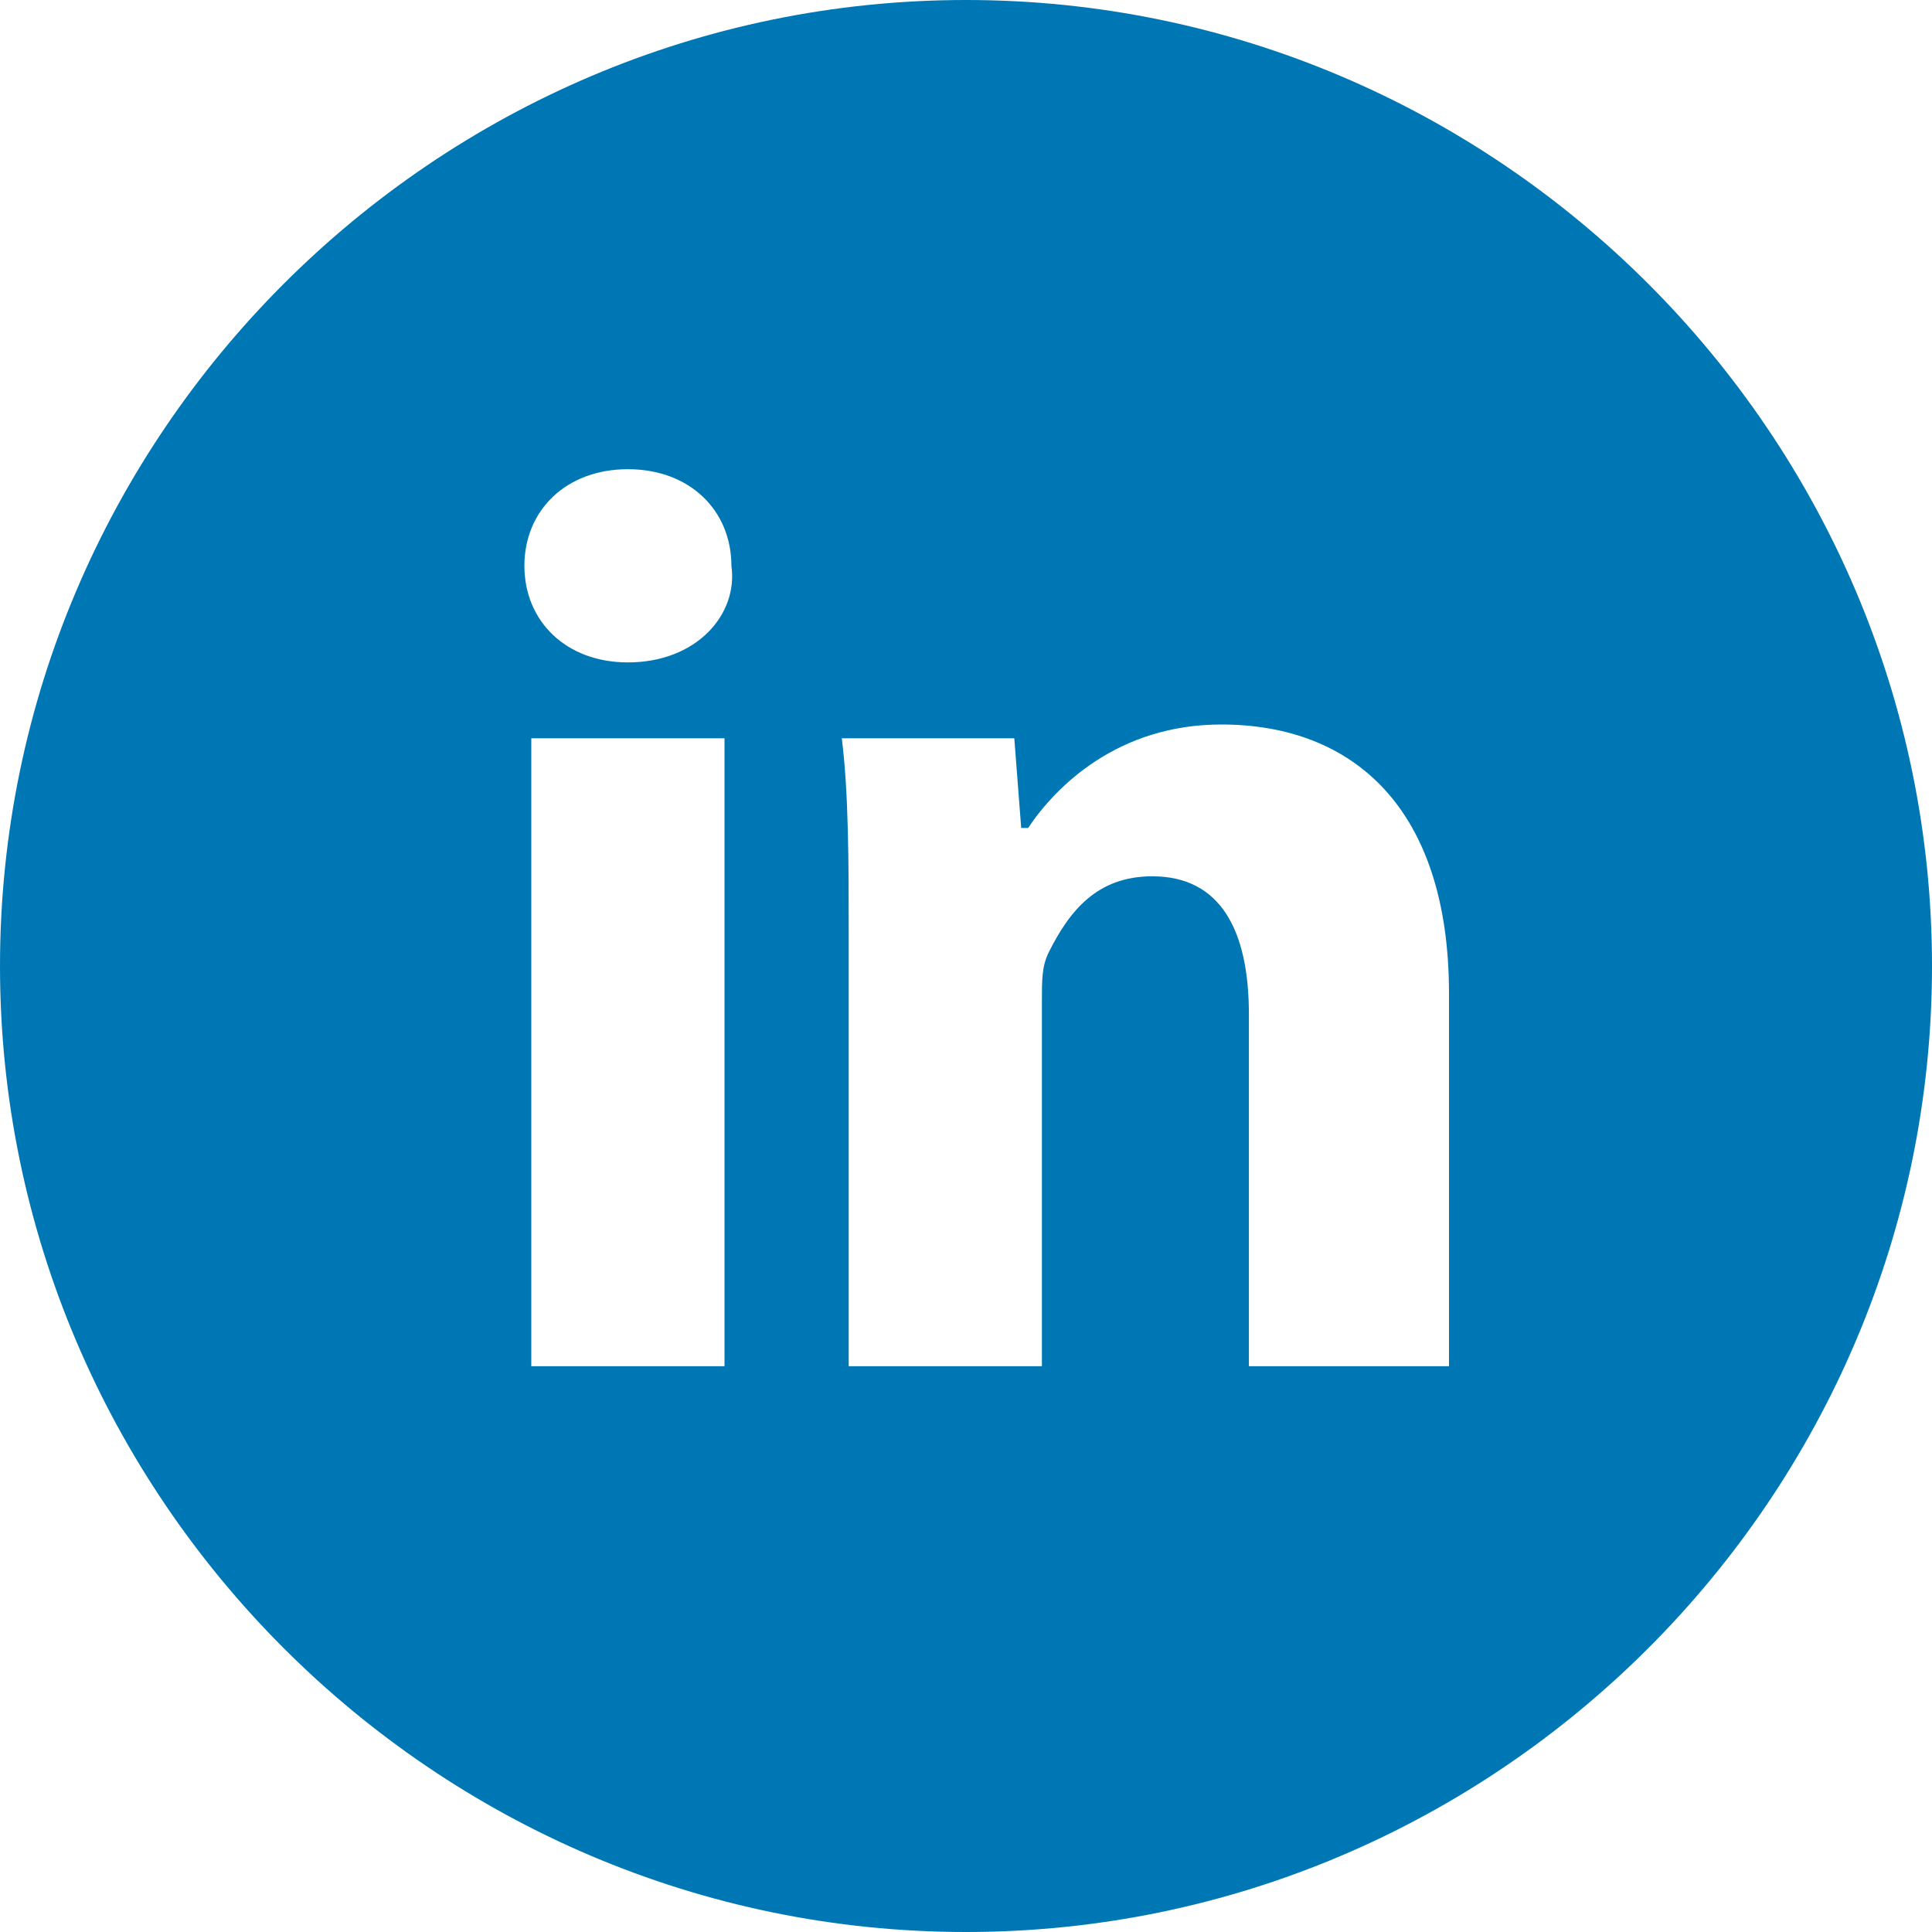
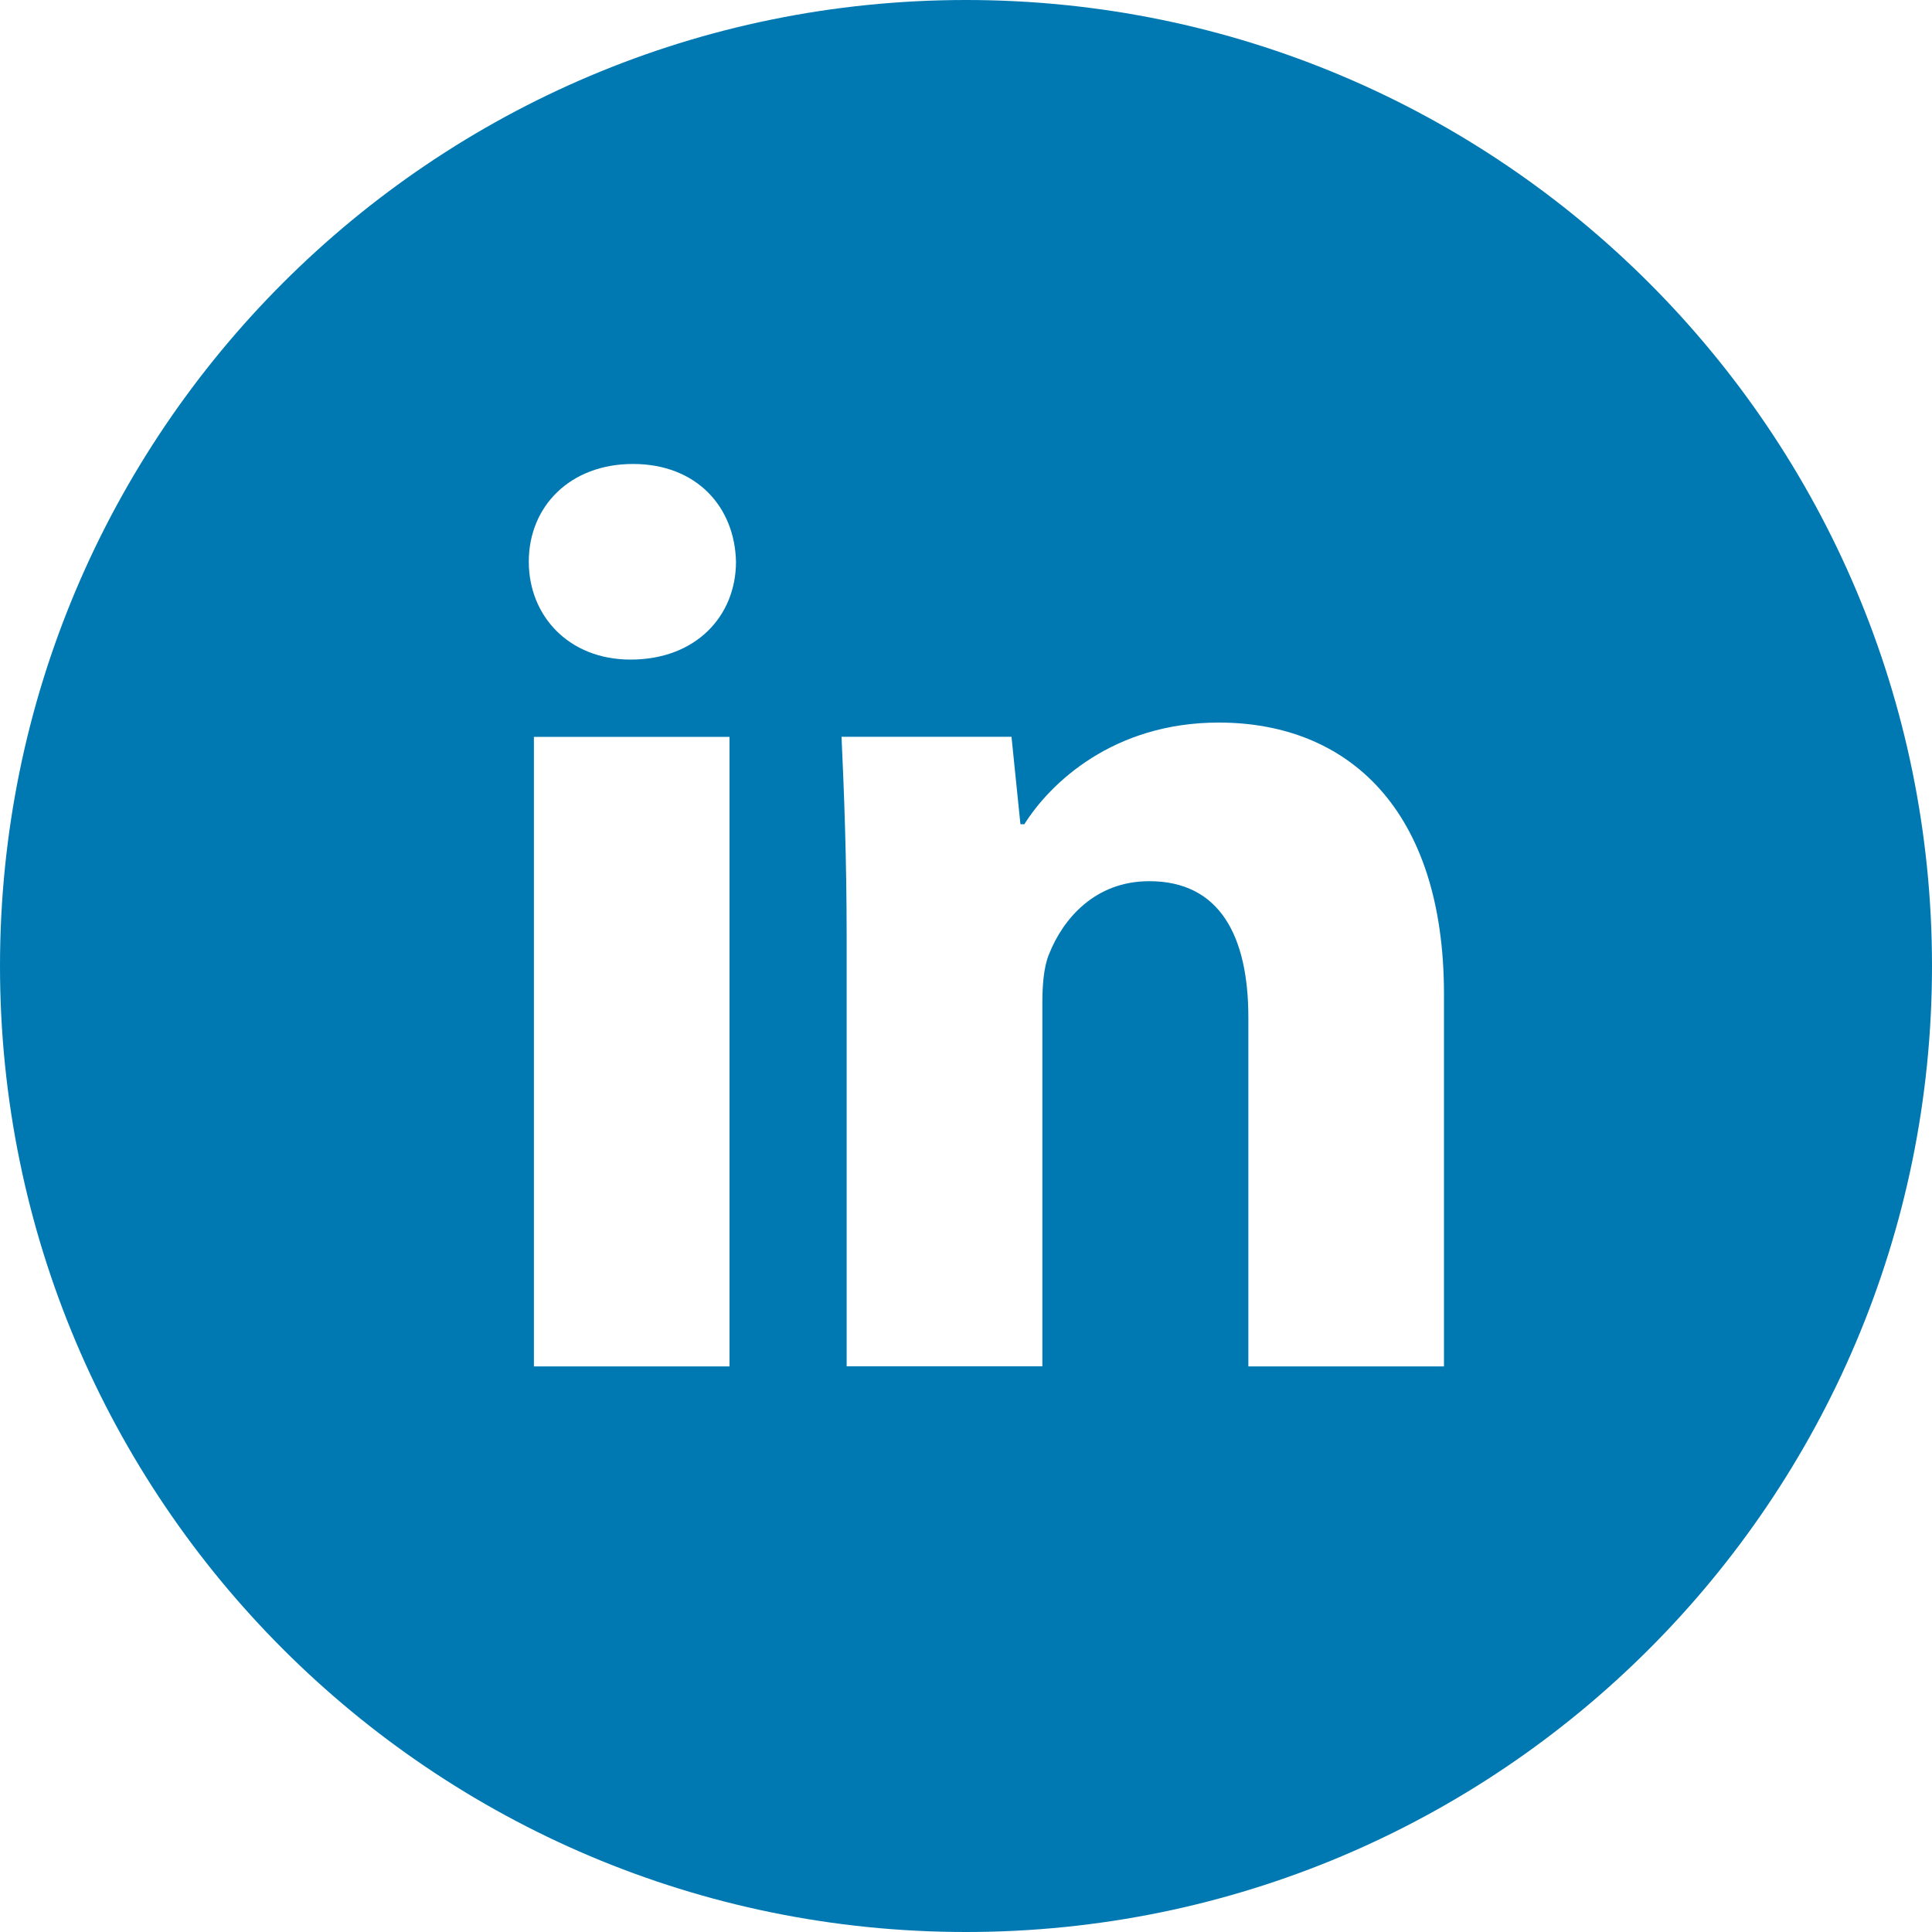
- <svg xmlns="http://www.w3.org/2000/svg" version="1.1" id="Layer_1" x="0px" y="0px" viewBox="0 0 28 28" style="enable-background:new 0 0 28 28;" xml:space="preserve">
-   <style type="text/css">
- 	.st0{fill:#0077B5;}
- </style>
-   <path class="st0" d="M14,0C6.3,0,0,6.3,0,14s6.3,14,14,14s14-6.3,14-14S21.7,0,14,0z M10.6,19.8H7.7v-9.1h2.8v9.1H10.6z M9.1,9.6  C8.2,9.6,7.6,9,7.6,8.2c0-0.8,0.6-1.4,1.5-1.4s1.5,0.6,1.5,1.4C10.7,8.9,10.1,9.6,9.1,9.6z M20.9,19.8h-2.8v-5.1c0-1.2-0.4-2-1.4-2  c-0.8,0-1.2,0.5-1.5,1.1c-0.1,0.2-0.1,0.4-0.1,0.7v5.3h-2.8v-6.2c0-1.1,0-2.1-0.1-2.9h2.5l0.1,1.3h0.1c0.4-0.6,1.3-1.5,2.8-1.5  c1.9,0,3.3,1.2,3.3,3.9v5.4H20.9z" />
+ <svg xmlns="http://www.w3.org/2000/svg" width="40px" height="40px" viewBox="0 0 40 40" version="1.1">
+   <defs />
+   <g id="Faktaruta" stroke="none" stroke-width="1" fill="none" fill-rule="evenodd" transform="translate(-647, -701)">
+     <g id="Group" transform="translate(240, 699)" fill="#0079B2" fill-rule="nonzero">
+       <path d="M427,2 C415.954,2 407,10.954 407,22 C407,33.046 415.954,42 427,42 C438.046,42 447,33.046 447,22 C447,10.954 438.046,2 427,2 Z M422.104,30.29 L418.054,30.29 L418.054,17.256 L422.104,17.256 L422.104,30.29 Z M420.054,15.656 C418.775,15.656 417.948,14.75 417.948,13.629 C417.948,12.485 418.8,11.606 420.106,11.606 C421.413,11.606 422.212,12.485 422.238,13.629 C422.238,14.75 421.413,15.656 420.054,15.656 Z M436.896,30.29 L432.846,30.29 L432.846,23.067 C432.846,21.385 432.258,20.244 430.794,20.244 C429.675,20.244 429.01,21.017 428.717,21.76 C428.608,22.025 428.581,22.4 428.581,22.773 L428.581,30.288 L424.529,30.288 L424.529,21.413 C424.529,19.785 424.477,18.425 424.423,17.254 L427.942,17.254 L428.127,19.065 L428.208,19.065 C428.742,18.215 430.048,16.96 432.233,16.96 C434.898,16.96 436.896,18.746 436.896,22.583 L436.896,30.29 Z" id="Shape" />
+     </g>
+   </g>
</svg>
